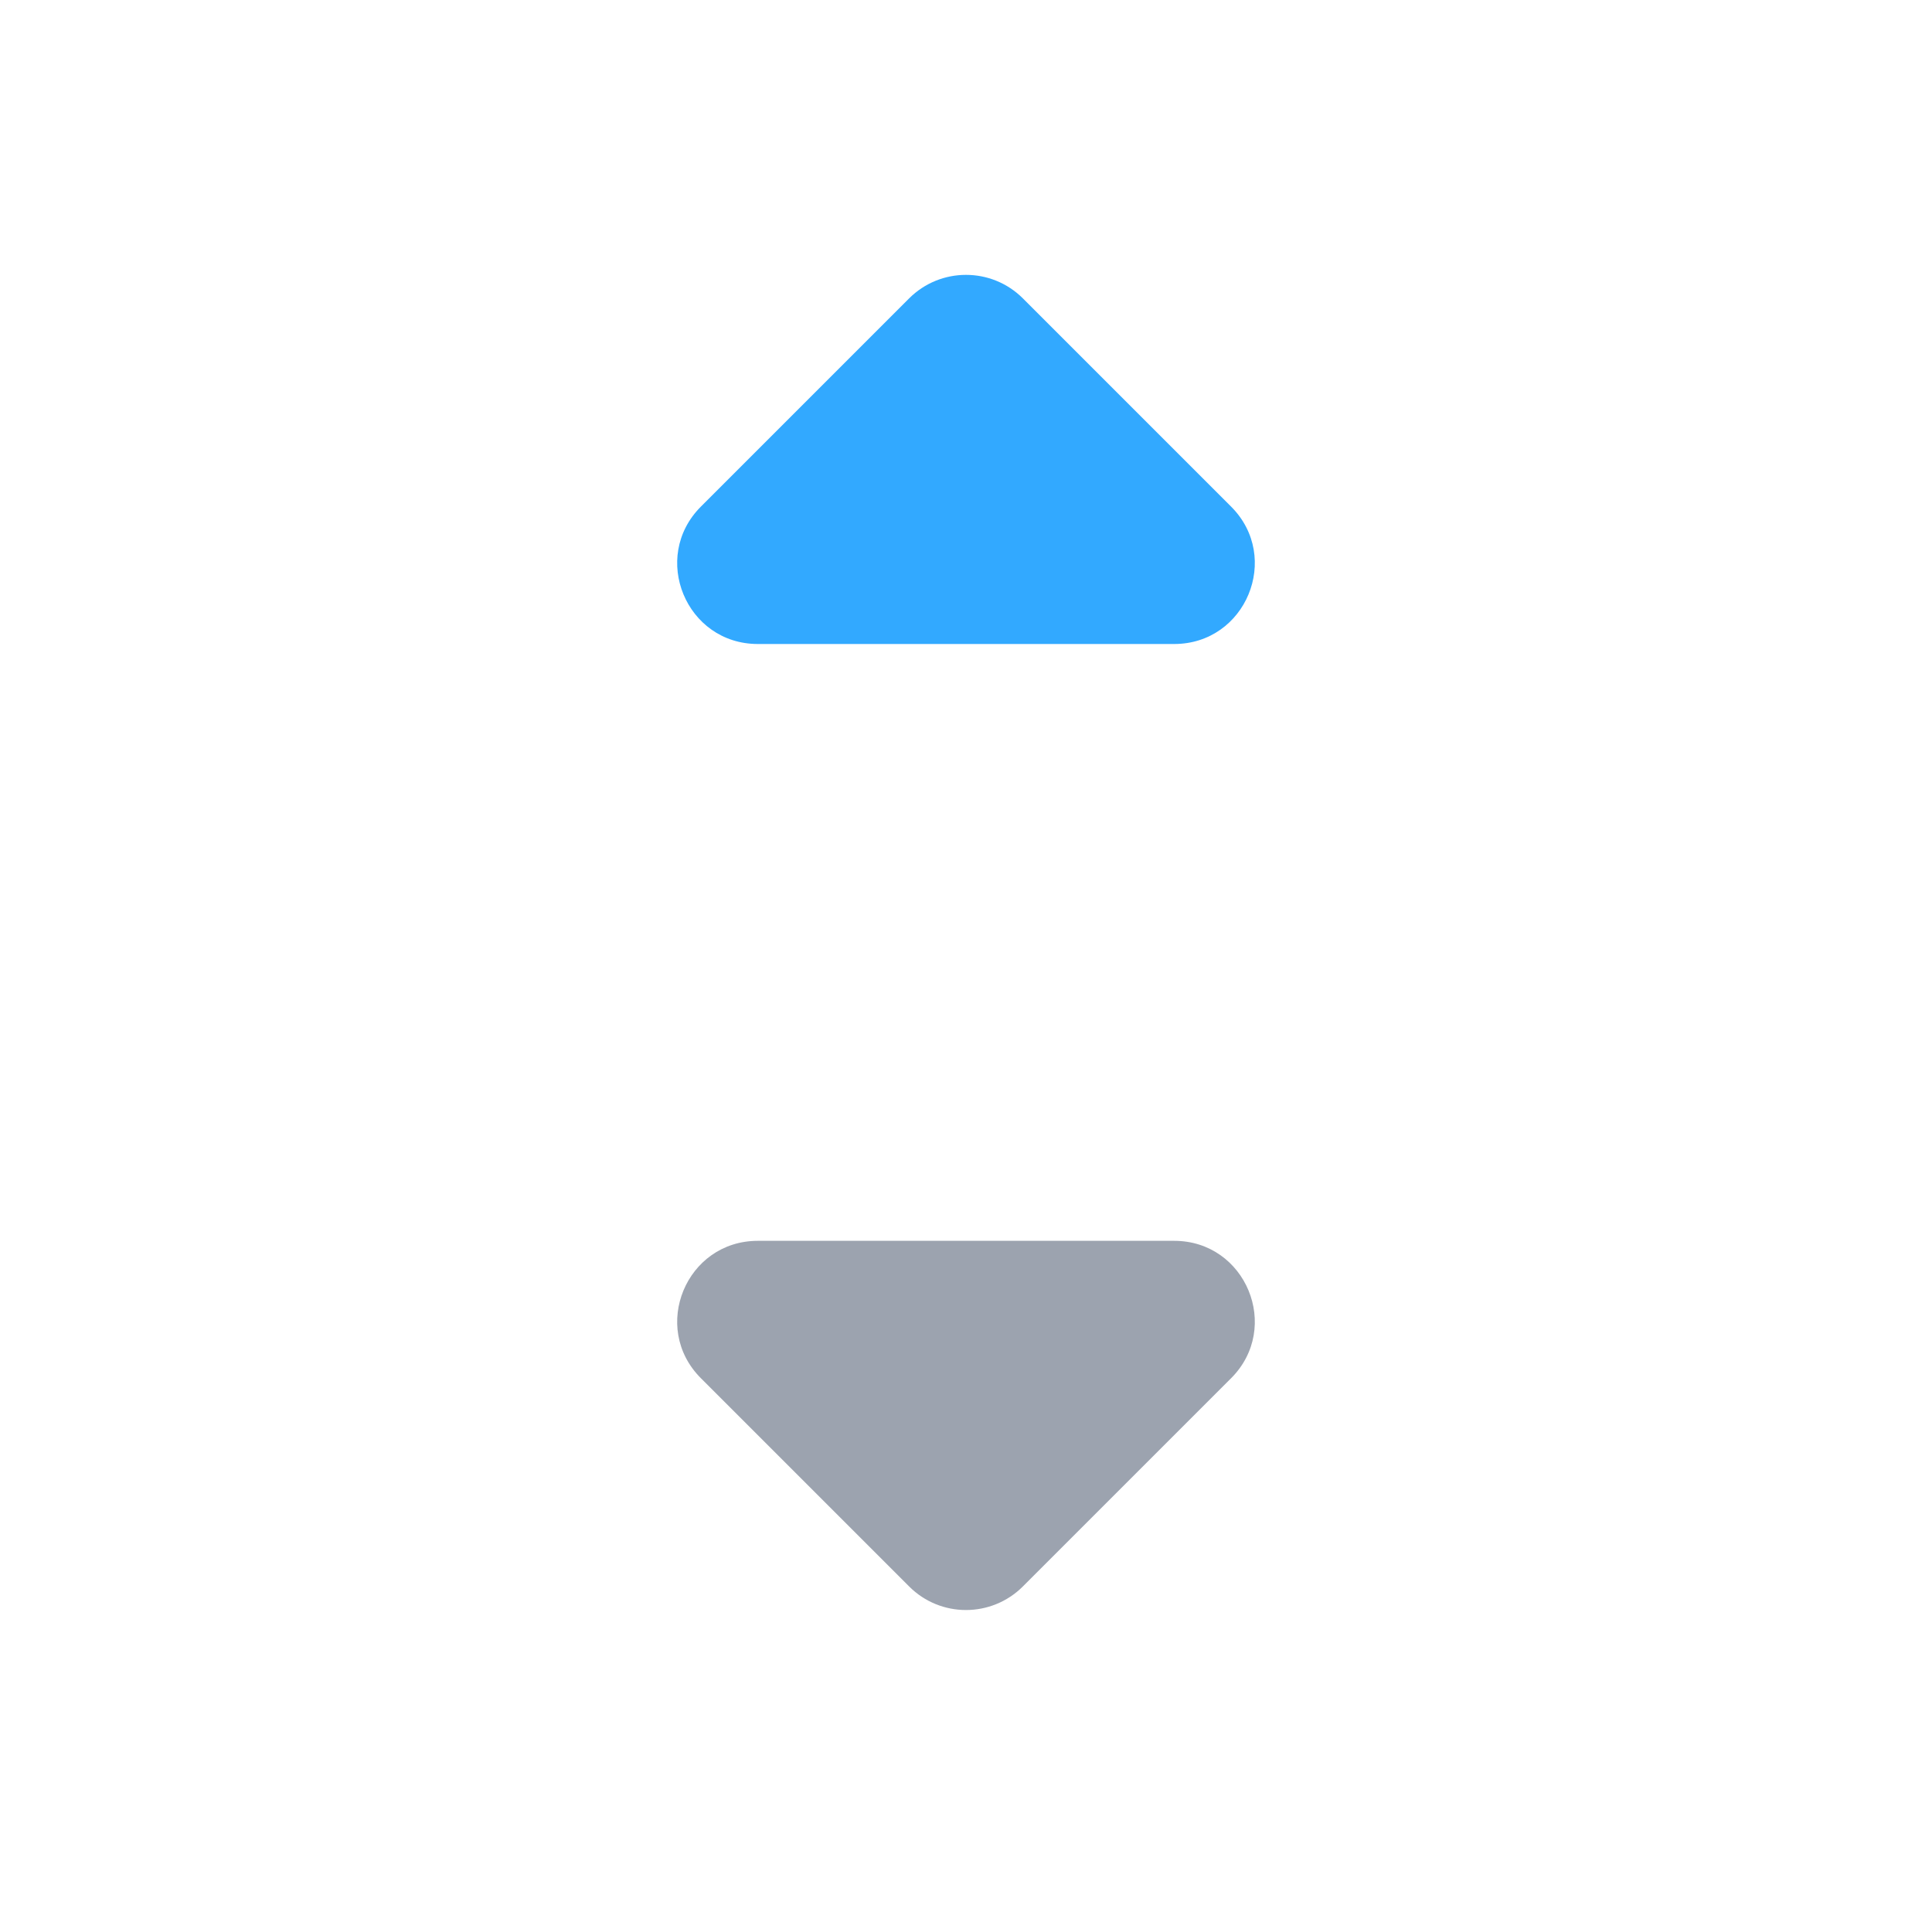
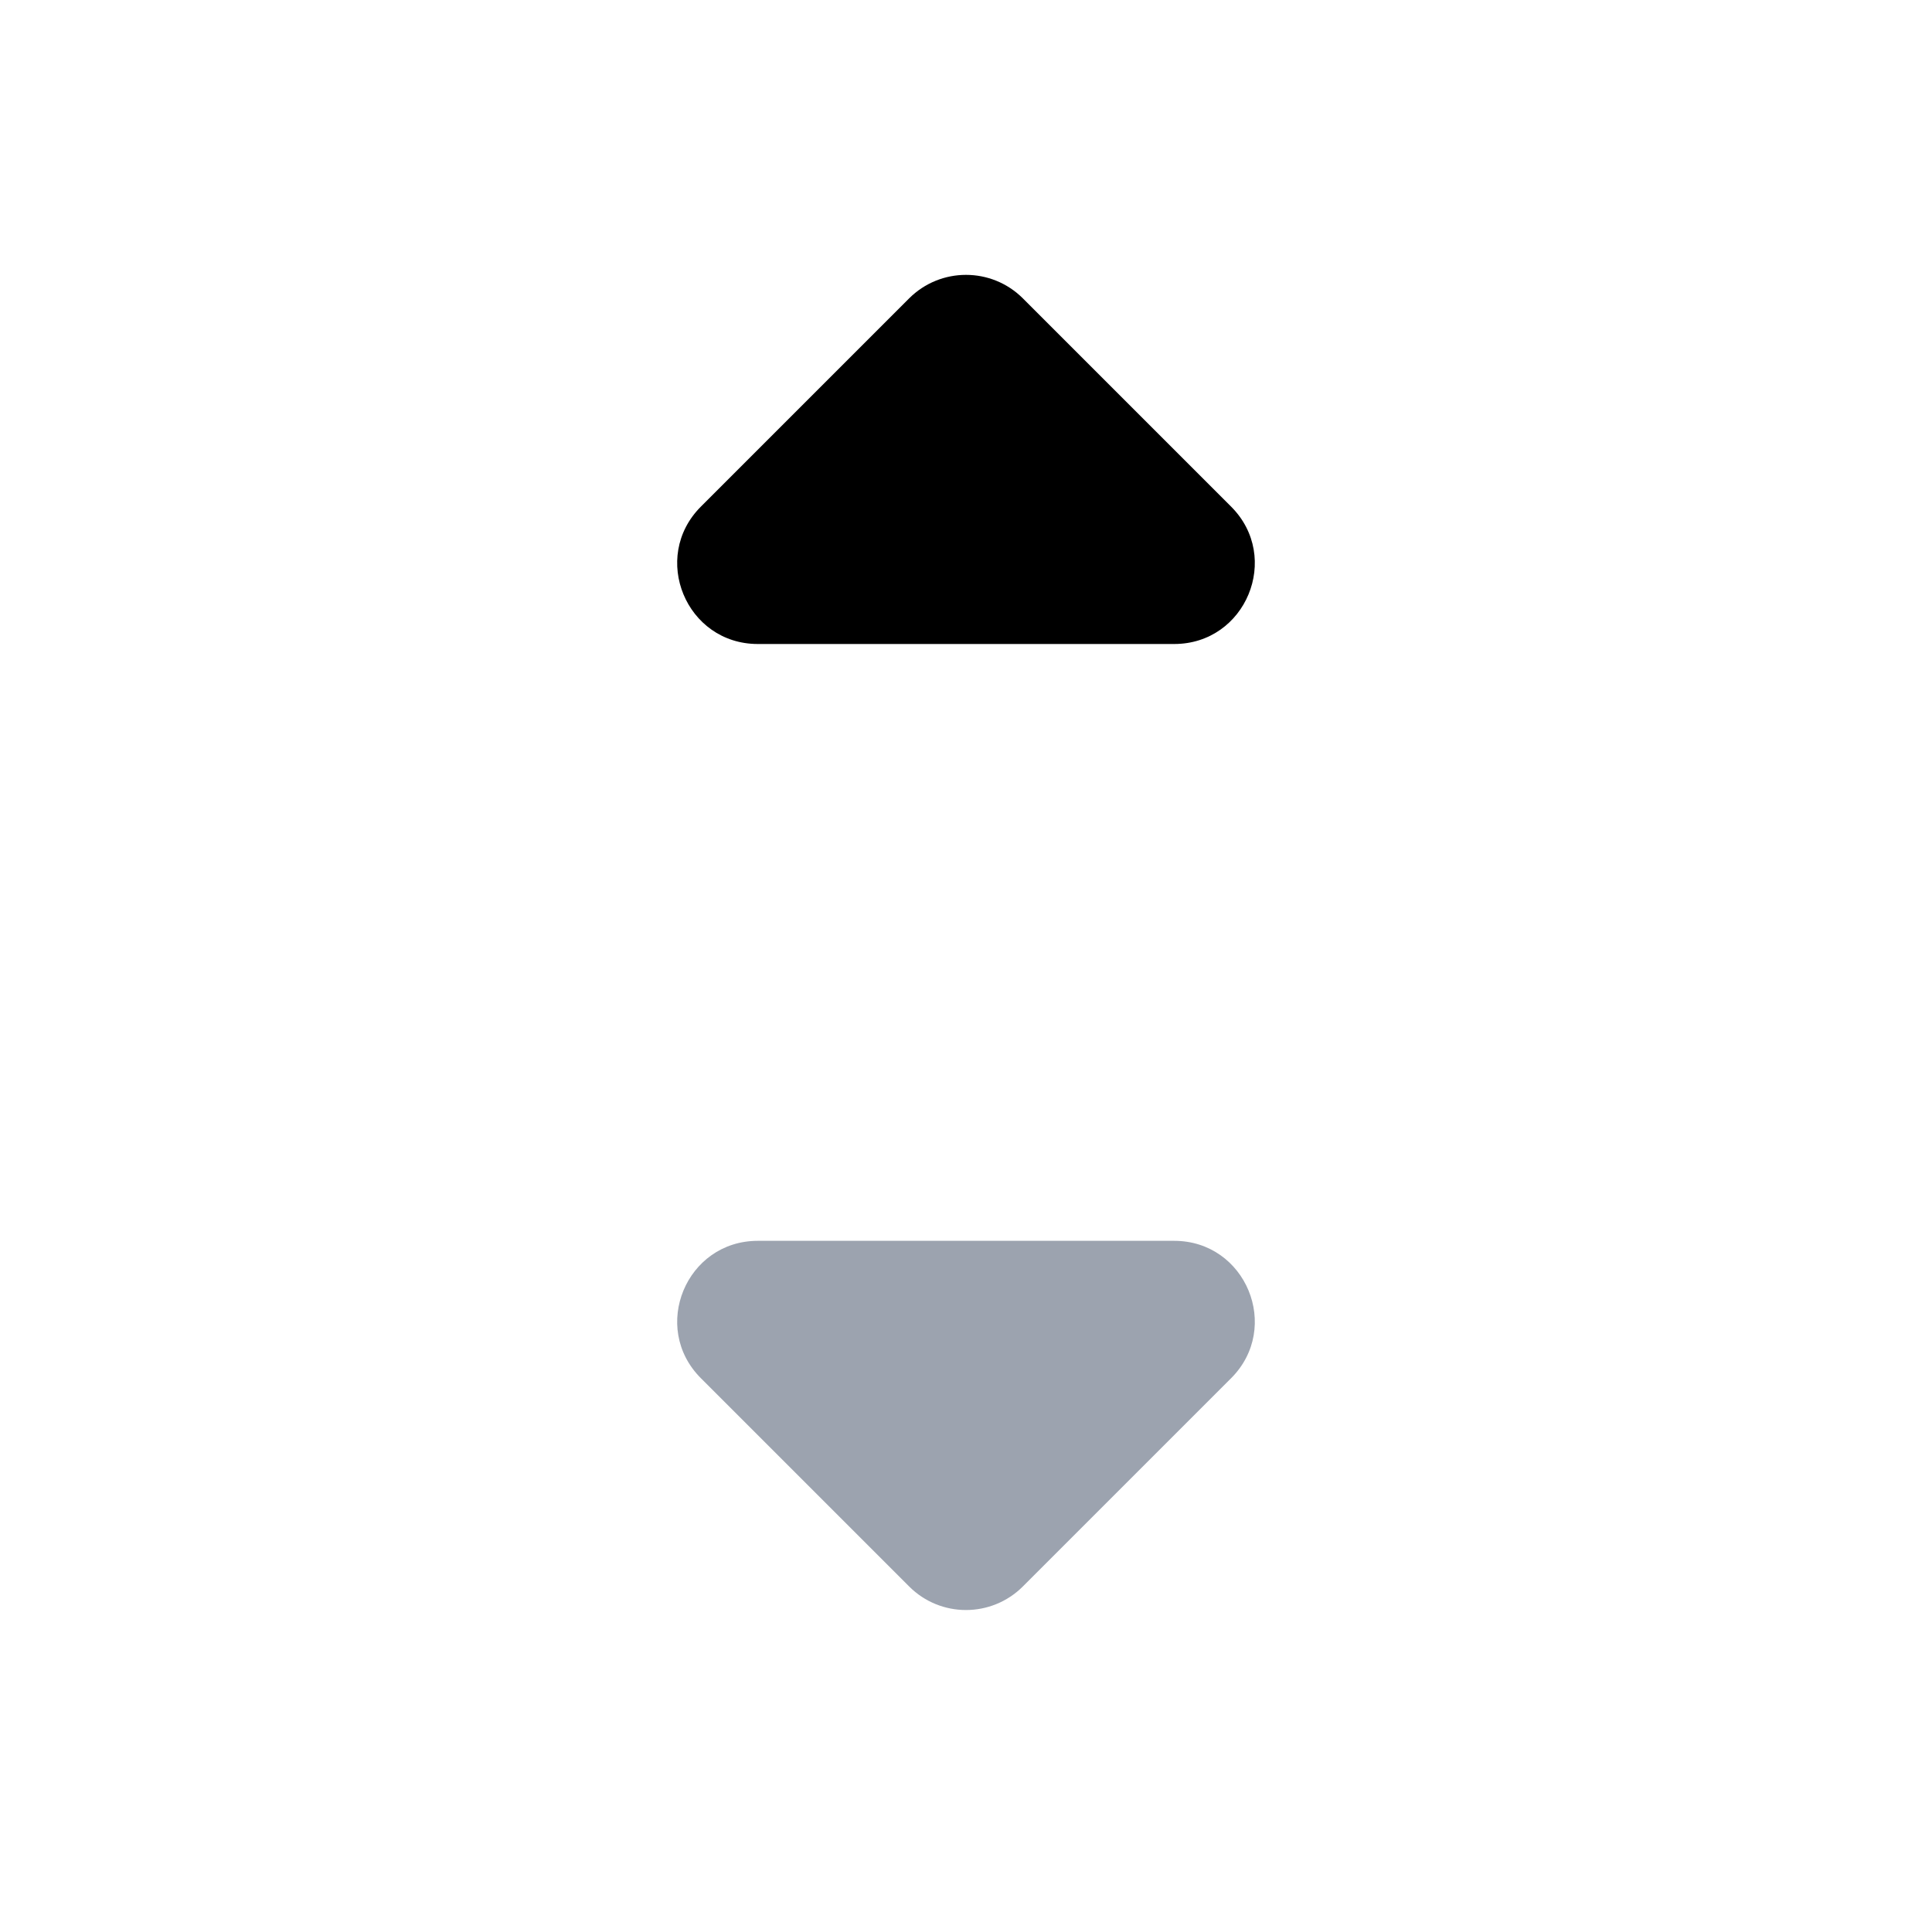
<svg xmlns="http://www.w3.org/2000/svg" width="24" height="24" viewBox="0 0 24 24" fill="none">
-   <path d="M11.293 3.707L8.707 6.293C8.077 6.923 8.523 8 9.414 8H14.586C15.477 8 15.923 6.923 15.293 6.293L12.707 3.707C12.317 3.317 11.683 3.317 11.293 3.707Z" fill="#32A9FF" />
+   <path d="M11.293 3.707L8.707 6.293C8.077 6.923 8.523 8 9.414 8H14.586C15.477 8 15.923 6.923 15.293 6.293L12.707 3.707C12.317 3.317 11.683 3.317 11.293 3.707Z" fill="currentColor" />
  <path d="M11.293 19.707L8.707 17.121C8.077 16.491 8.523 15.414 9.414 15.414H14.586C15.477 15.414 15.923 16.491 15.293 17.121L12.707 19.707C12.316 20.098 11.683 20.098 11.293 19.707Z" fill="#9CA3AF" />
</svg>
